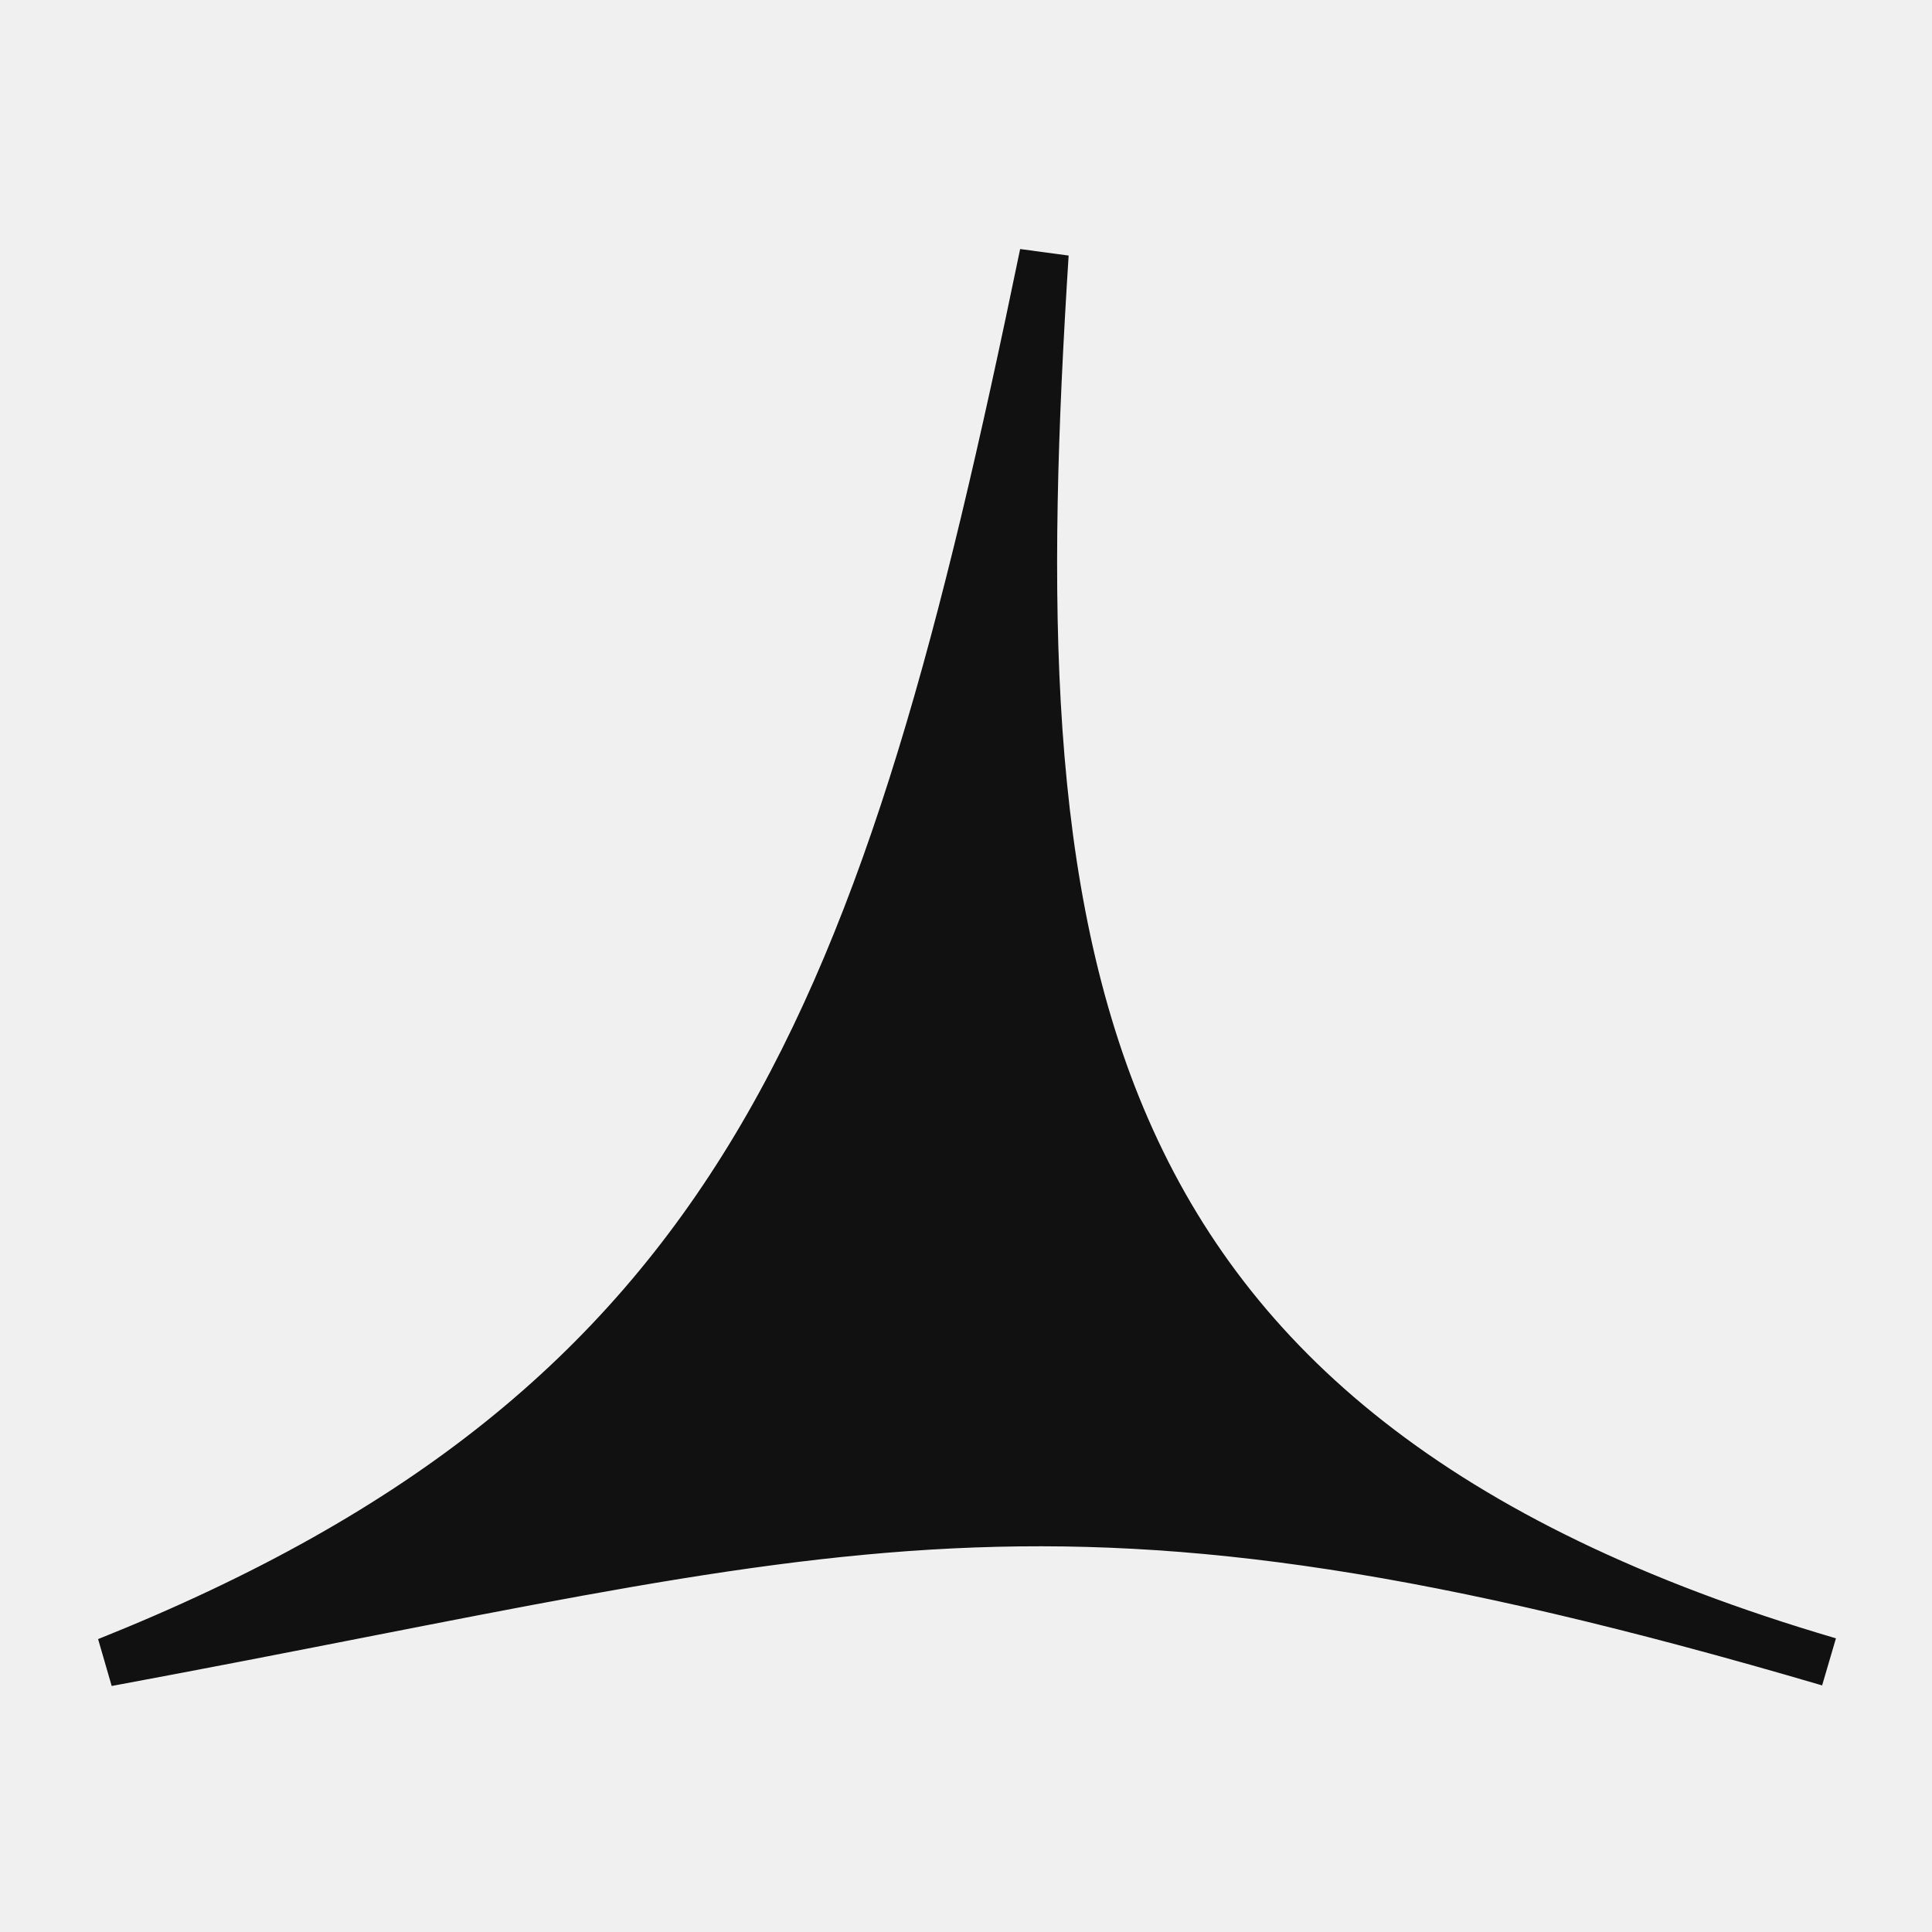
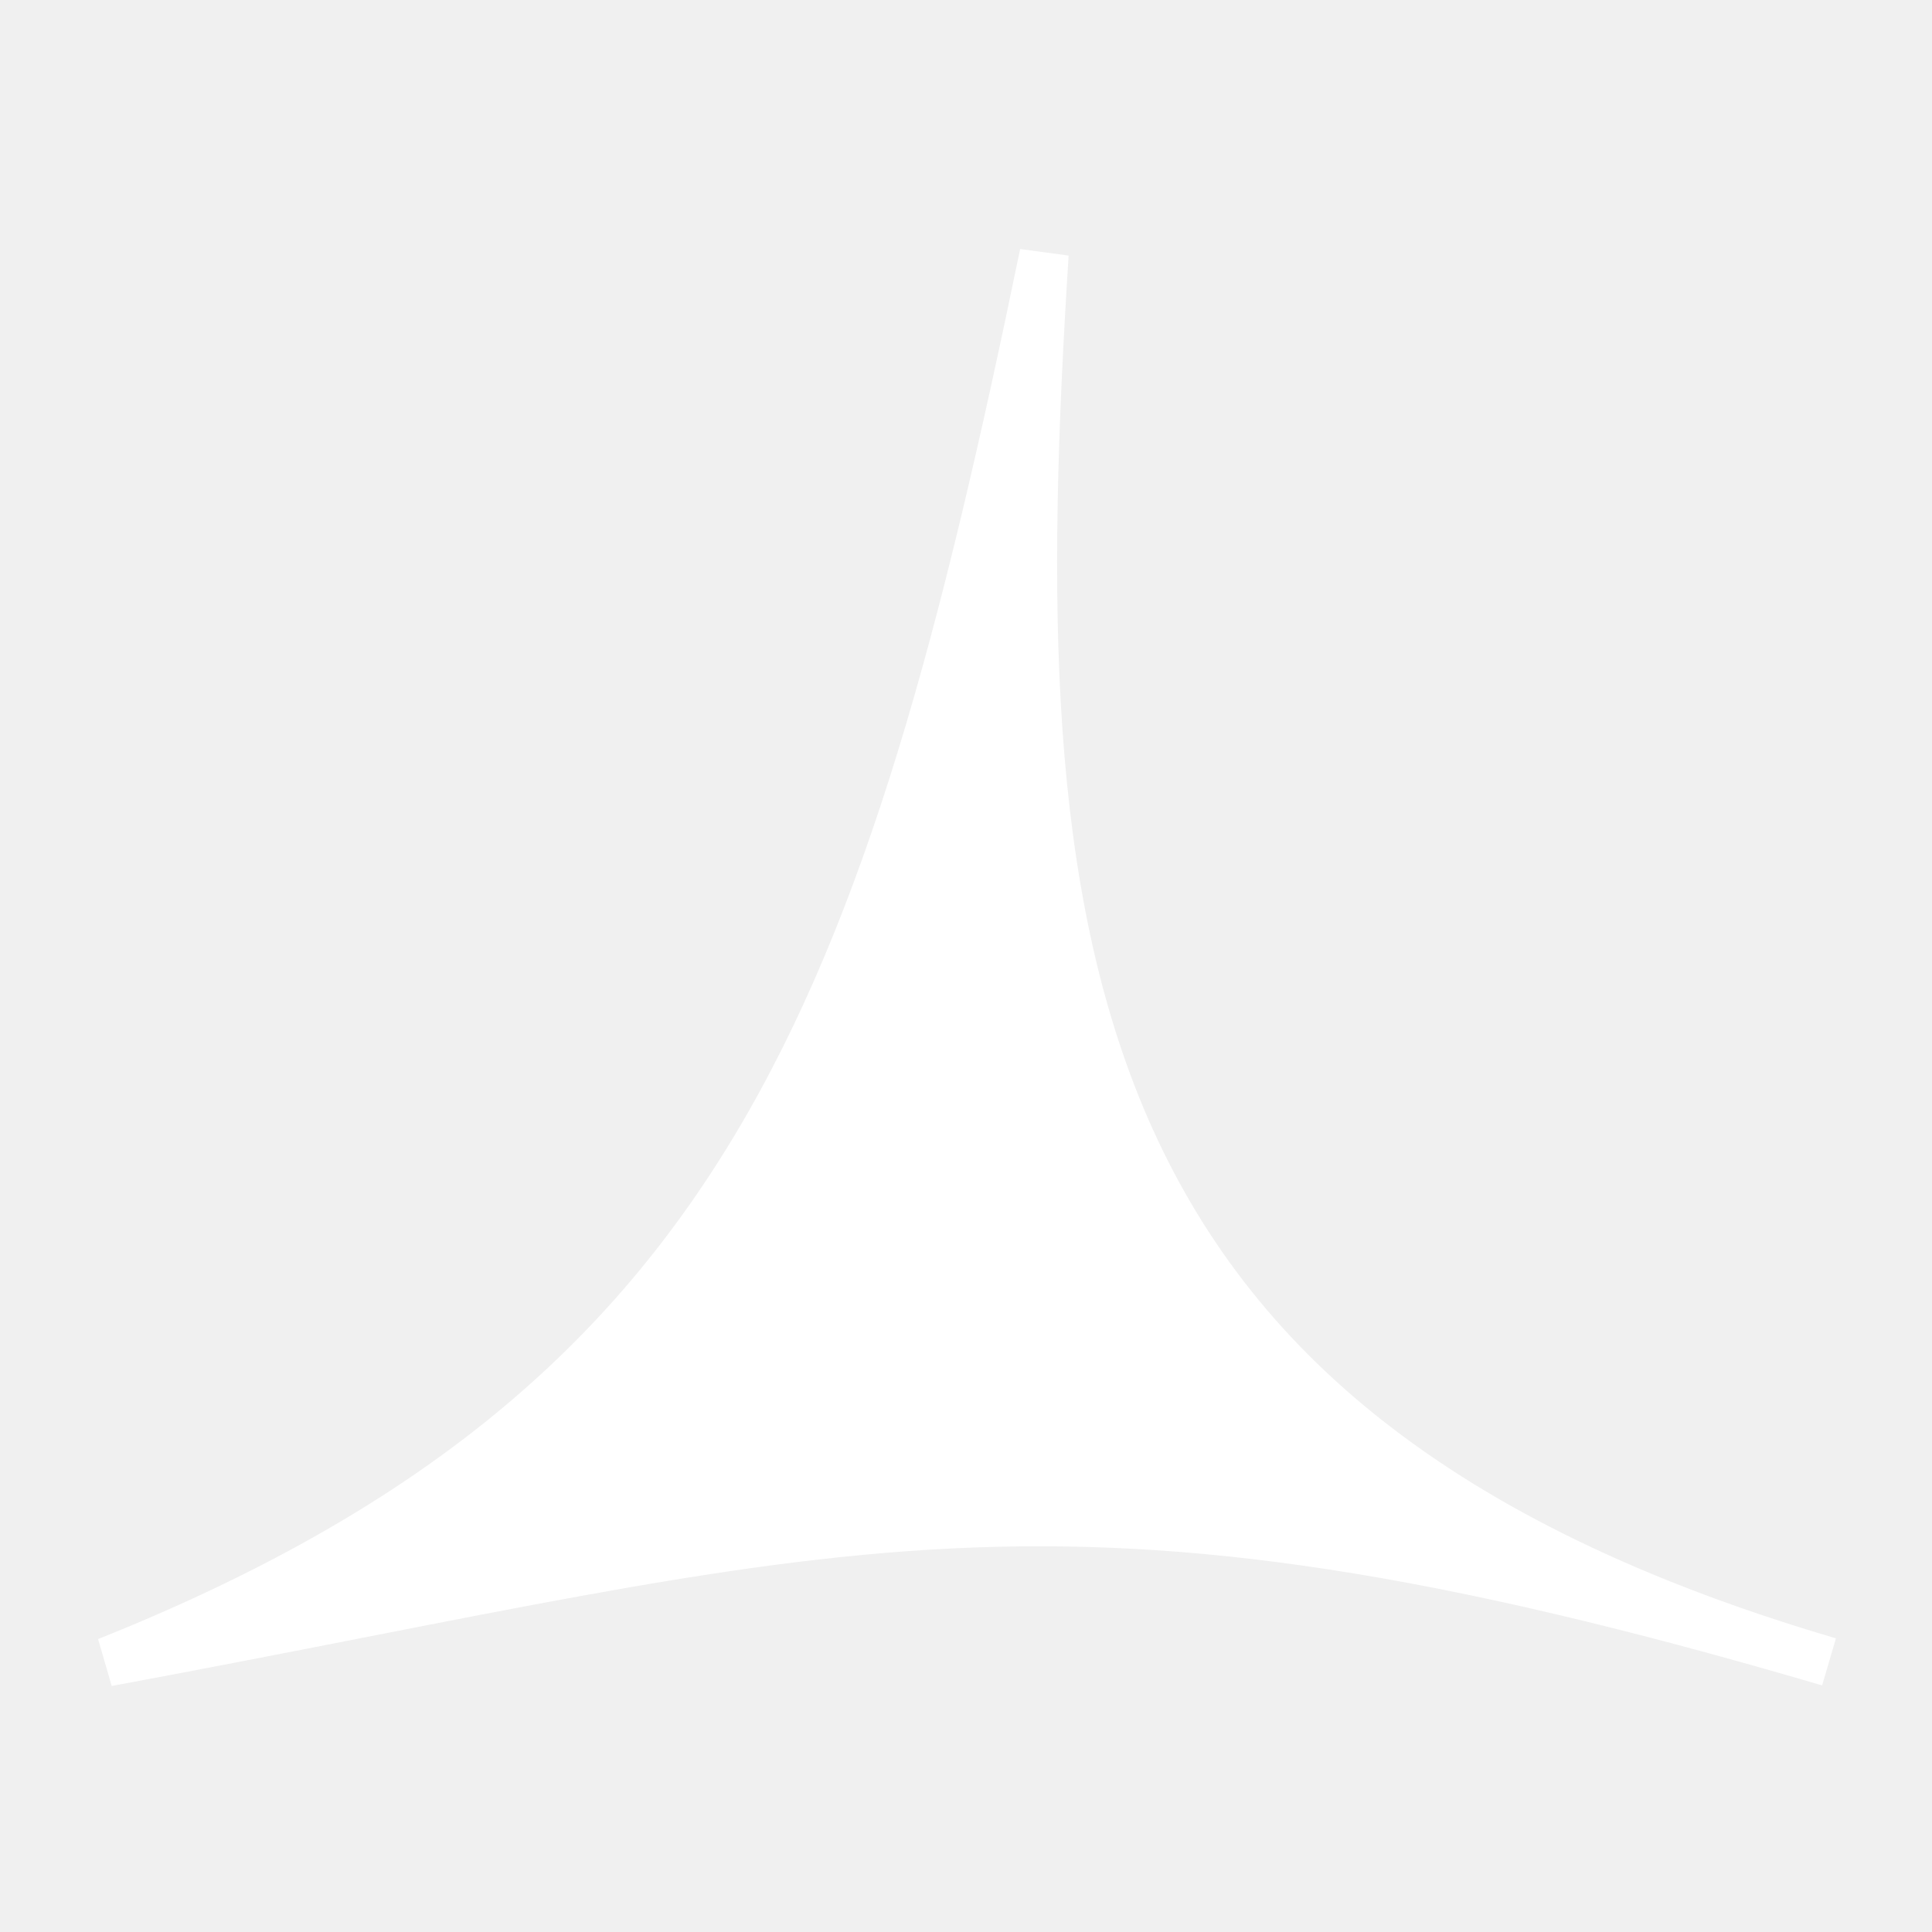
<svg xmlns="http://www.w3.org/2000/svg" width="256" height="256" viewBox="0 0 256 256" fill="none">
-   <path d="M0.928 144.005C65.928 118.005 80.428 78.005 96.428 0.505C91.979 70.538 96.428 120.505 176.428 144.005C96.428 120.505 76.428 130.005 0.928 144.005Z" transform="translate(13 33) scale(1.3)" fill="#111111" stroke="#111111" stroke-width="5" stroke-linejoin="bevel" />
+   <path d="M0.928 144.005C65.928 118.005 80.428 78.005 96.428 0.505C91.979 70.538 96.428 120.505 176.428 144.005C96.428 120.505 76.428 130.005 0.928 144.005Z" transform="translate(13 33) scale(1.3)" fill="#ffffff" stroke="#ffffff" stroke-width="5" stroke-linejoin="bevel" />
</svg>
